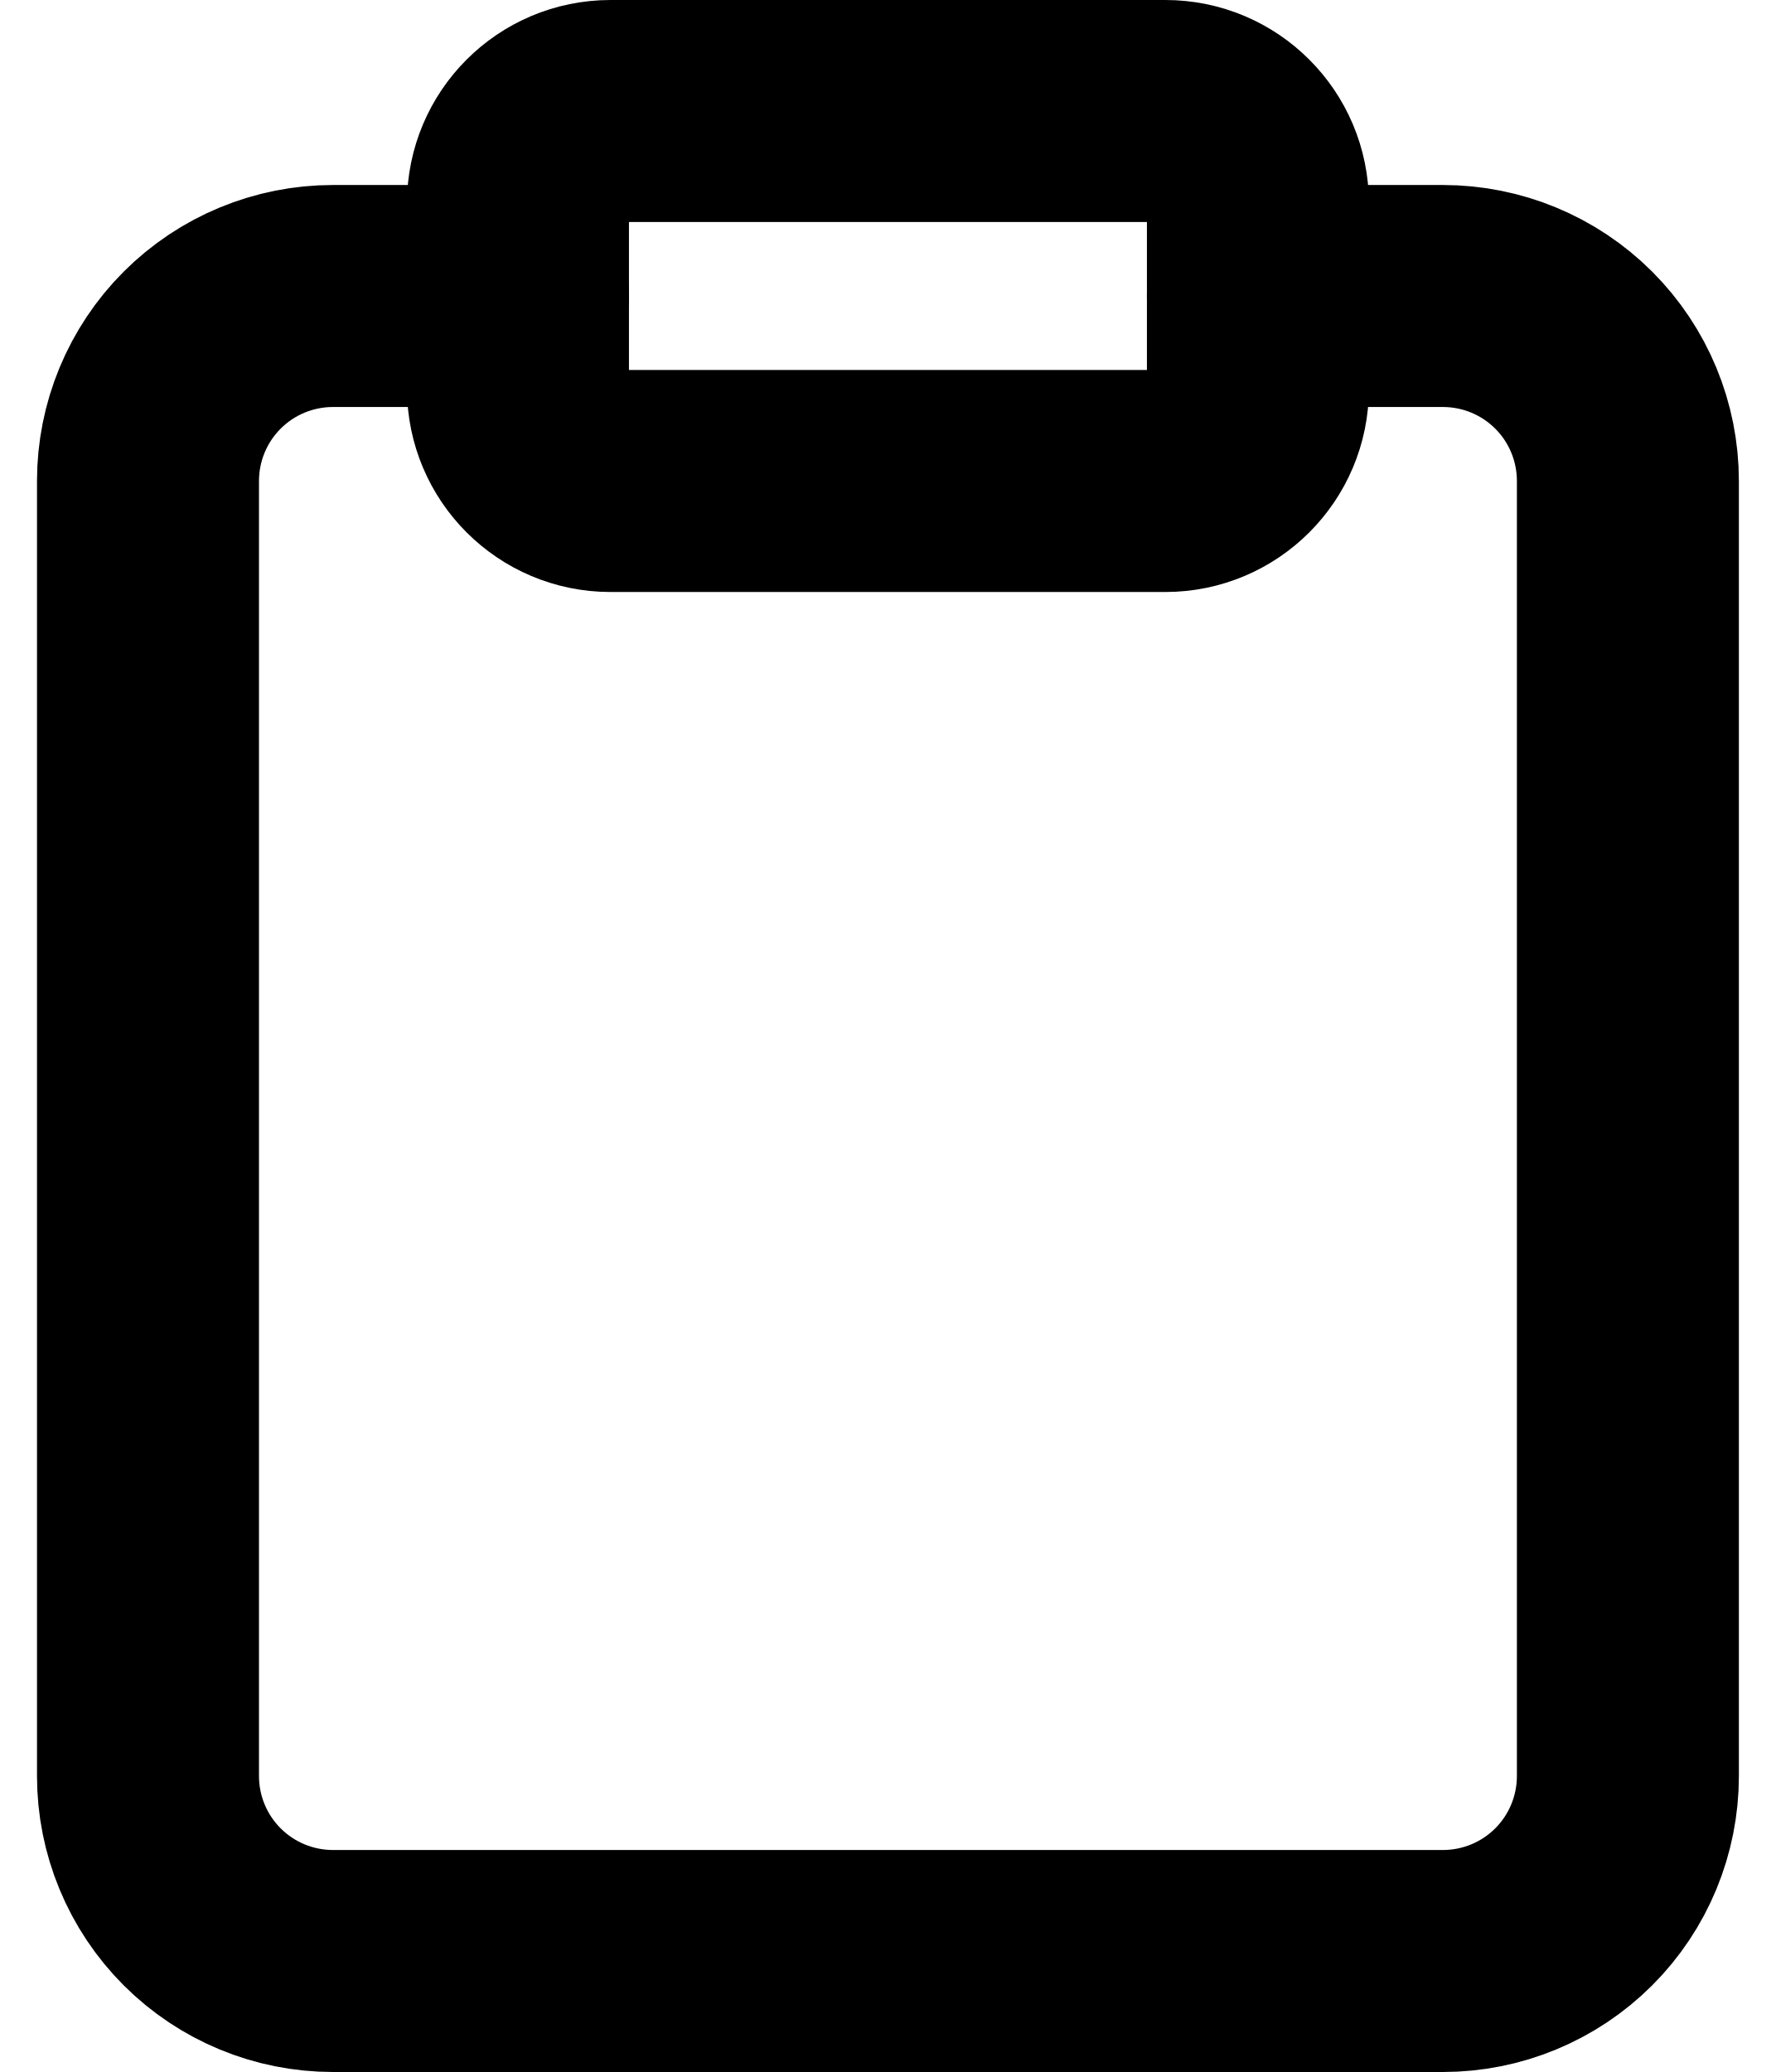
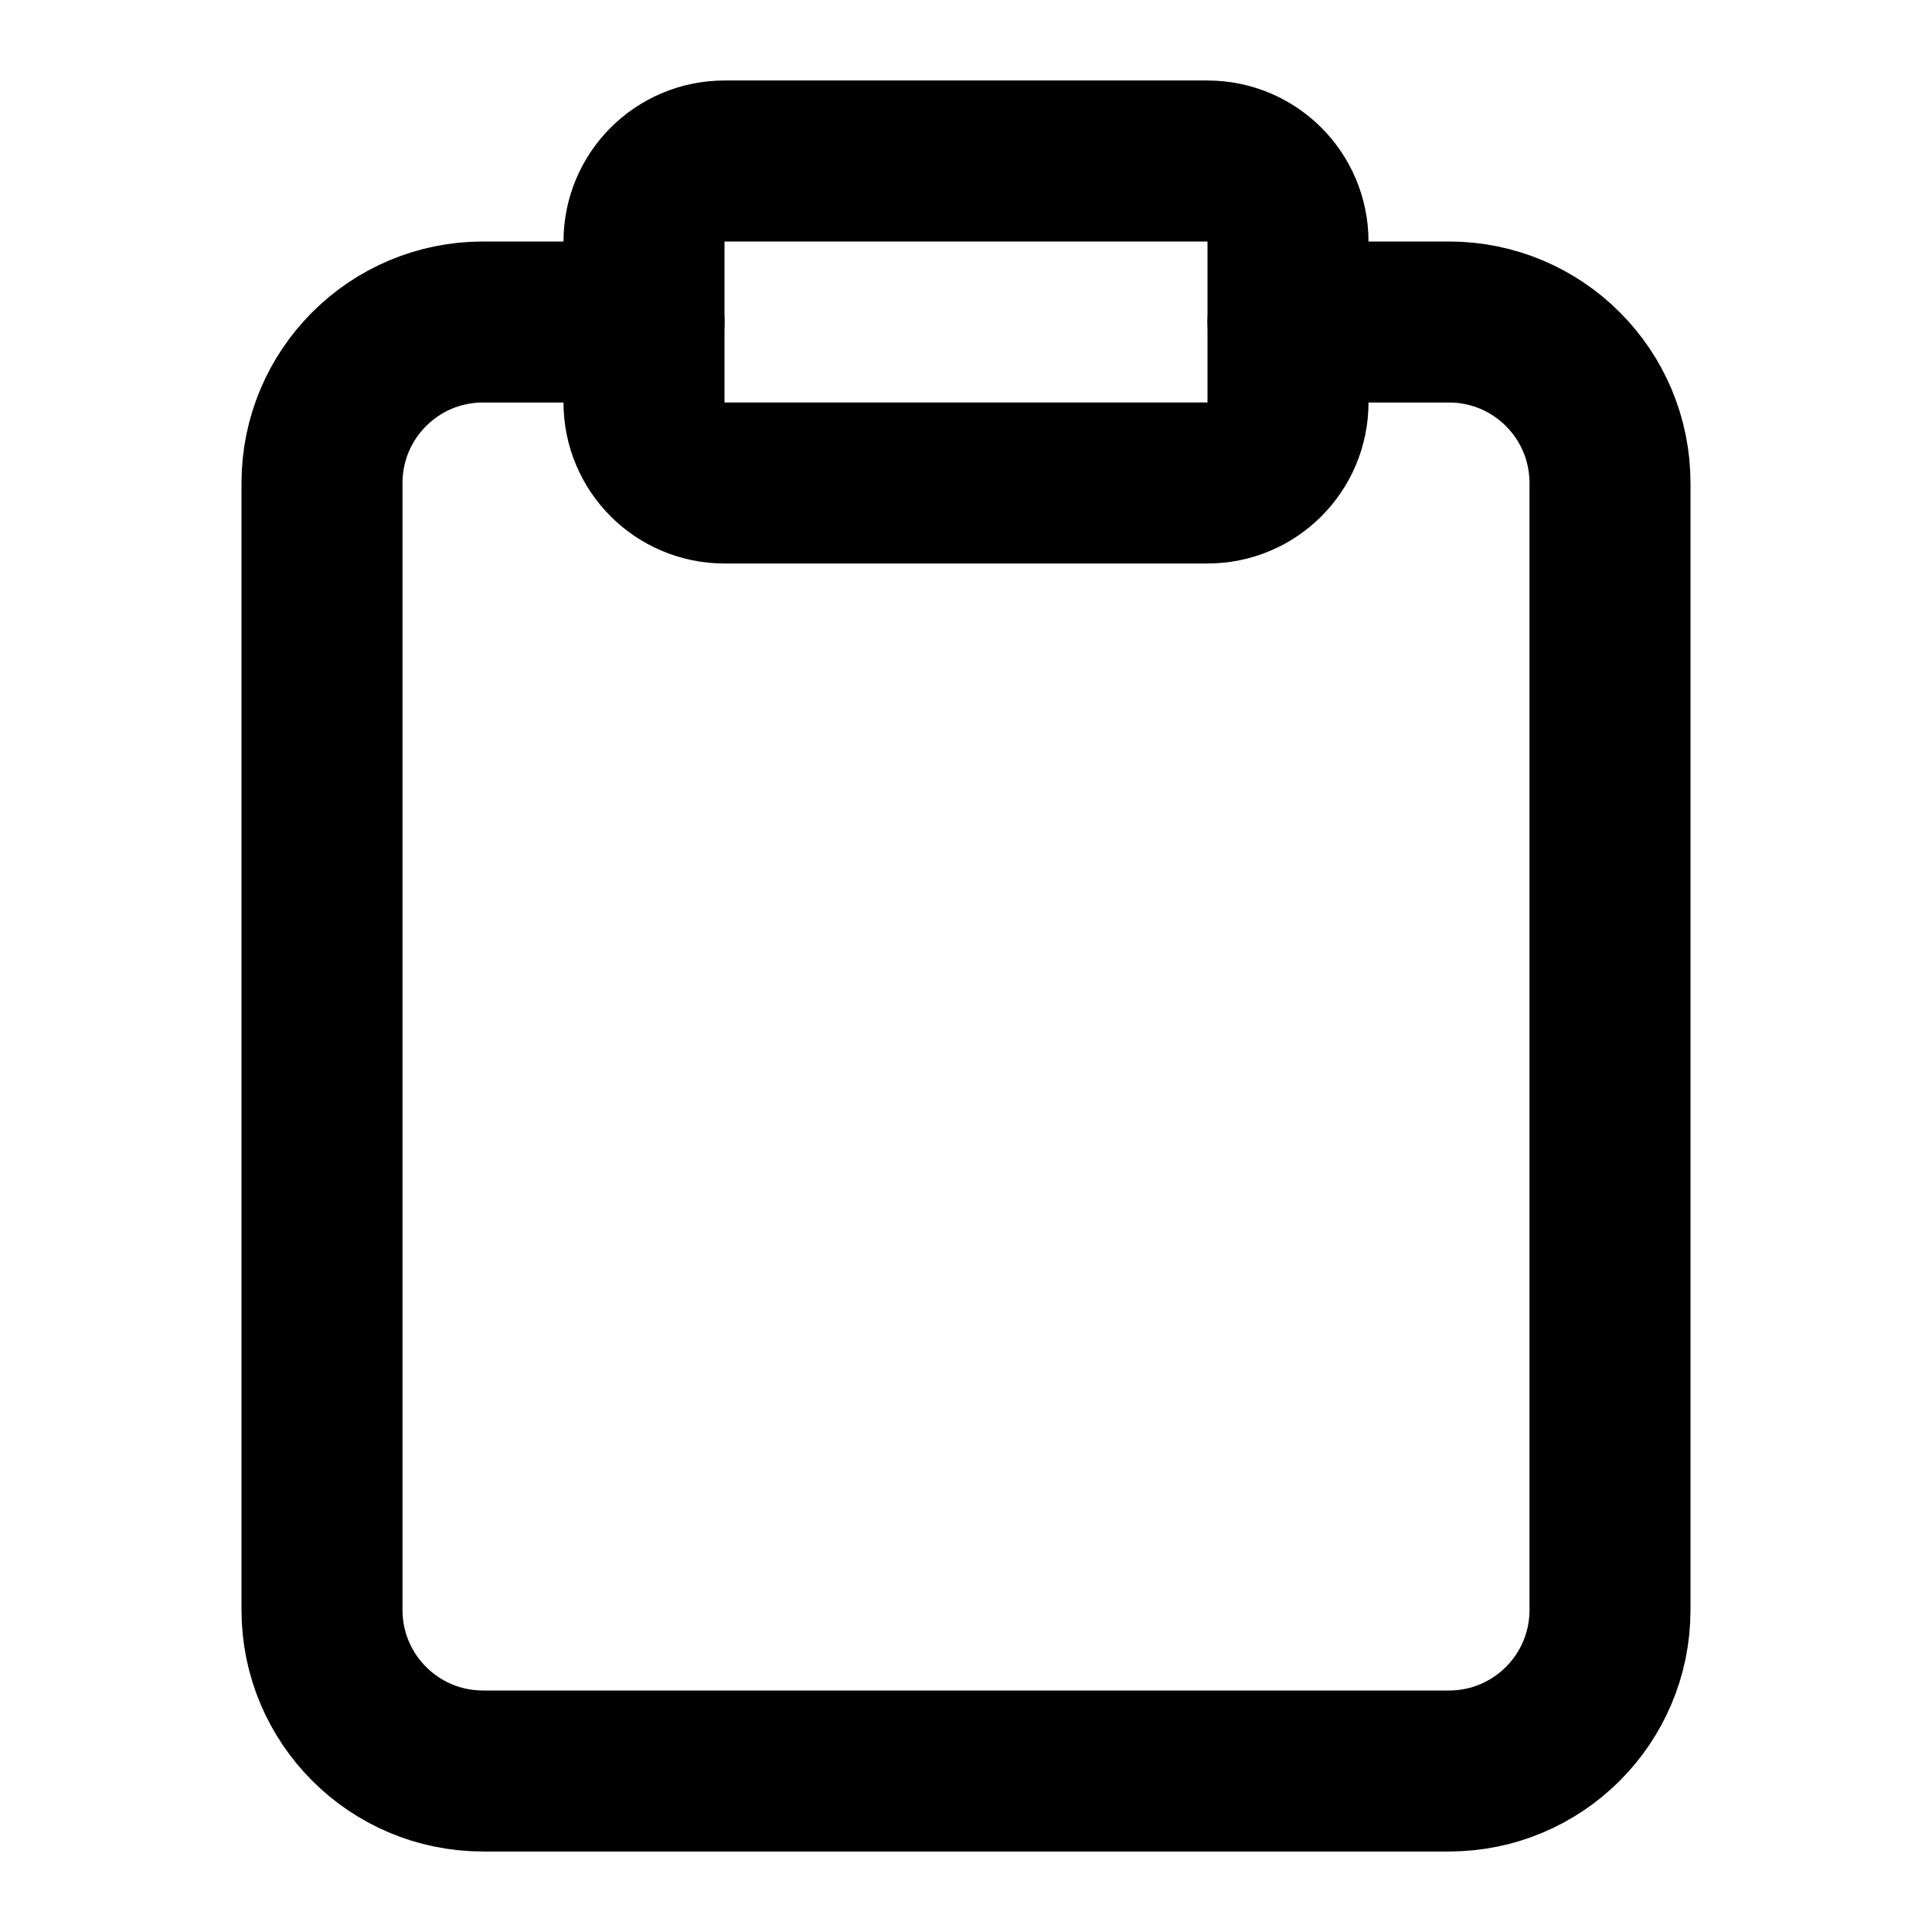
- <svg xmlns="http://www.w3.org/2000/svg" width="24" height="28" viewBox="0 0 24 28" fill="none">
-   <path d="M17 4H19.5C20.163 4 20.799 4.263 21.268 4.732C21.737 5.201 22 5.837 22 6.5V24C22 24.663 21.737 25.299 21.268 25.768C20.799 26.237 20.163 26.5 19.5 26.5H4.5C3.837 26.5 3.201 26.237 2.732 25.768C2.263 25.299 2 24.663 2 24V6.5C2 5.837 2.263 5.201 2.732 4.732C3.201 4.263 3.837 4 4.5 4H7" stroke="currentColor" stroke-width="3" stroke-linecap="round" stroke-linejoin="round" />
-   <path d="M15.75 1.5H8.25C7.56 1.5 7 2.06 7 2.75V5.25C7 5.94 7.56 6.5 8.25 6.5H15.75C16.44 6.5 17 5.94 17 5.25V2.75C17 2.06 16.44 1.5 15.75 1.5Z" stroke="currentColor" stroke-width="3" stroke-linecap="round" stroke-linejoin="round" />
+ <svg xmlns="http://www.w3.org/2000/svg" width="24" height="24" viewBox="0 0 24 24" fill="none" stroke="currentColor" stroke-width="2" stroke-linecap="round" stroke-linejoin="round" class="feather feather-clipboard">
+   <path d="M16 4h2a2 2 0 0 1 2 2v14a2 2 0 0 1-2 2H6a2 2 0 0 1-2-2V6a2 2 0 0 1 2-2h2" />
+   <rect x="8" y="2" width="8" height="4" rx="1" ry="1" />
</svg>
